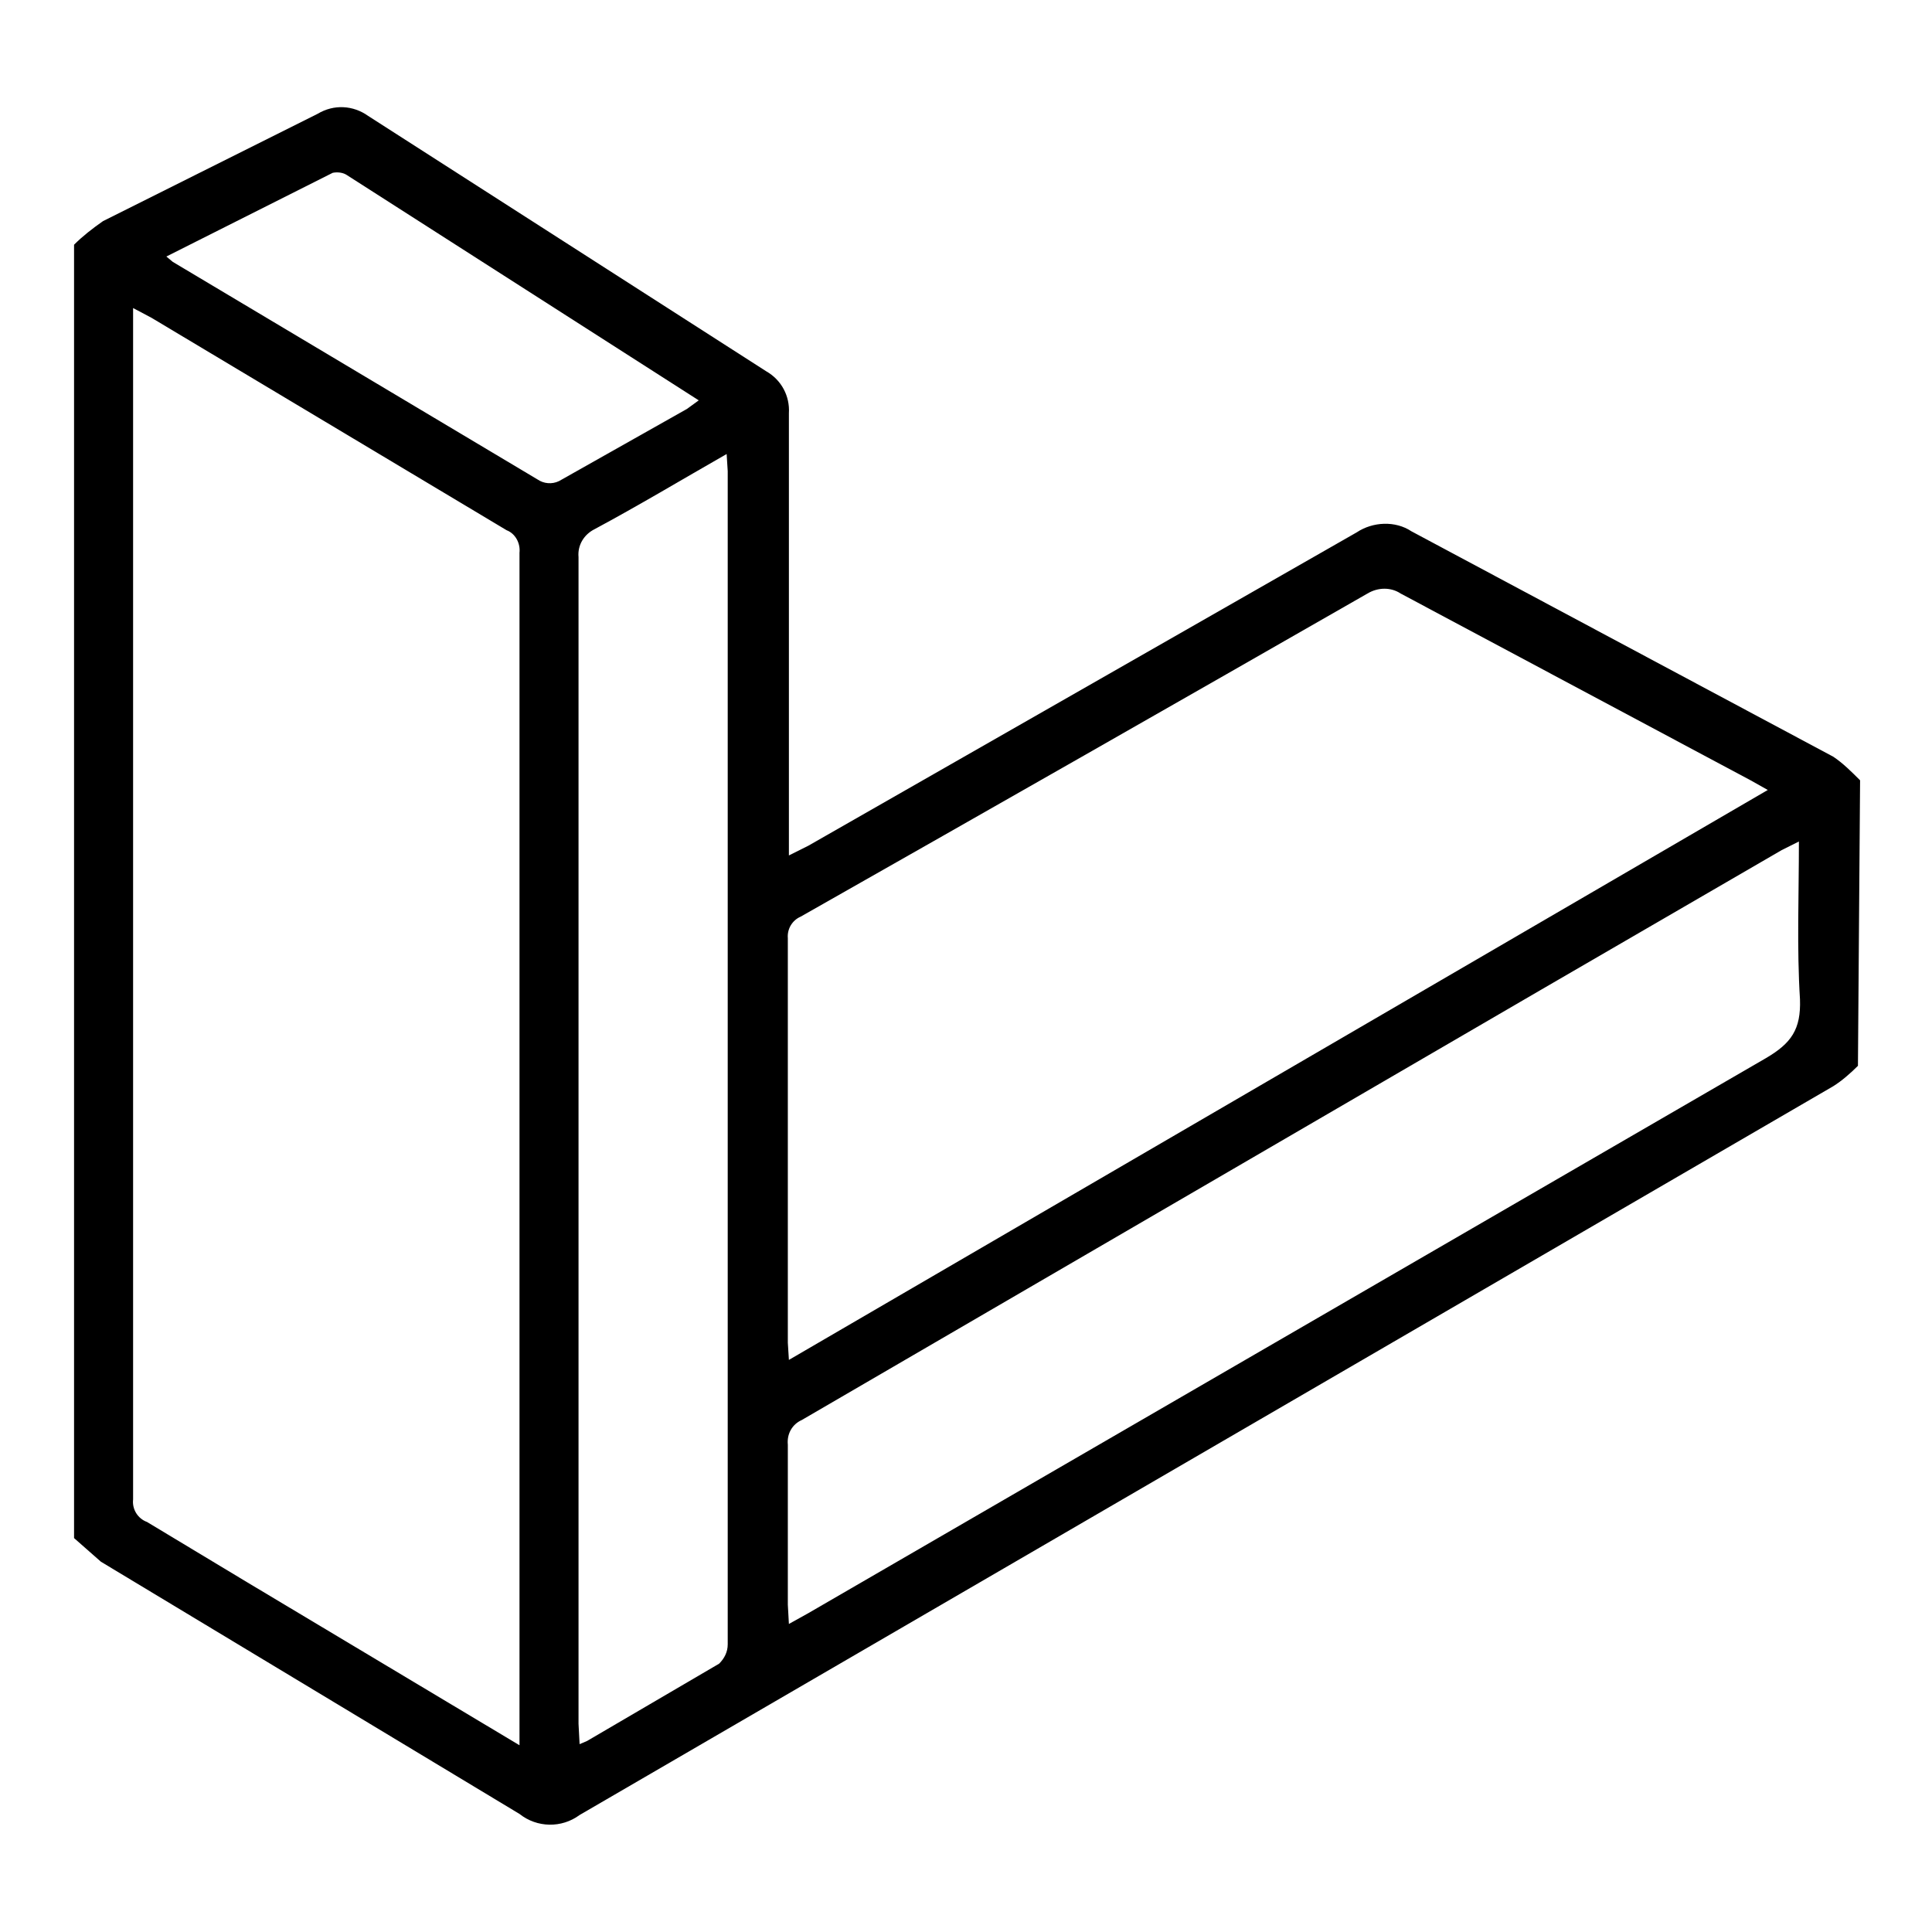
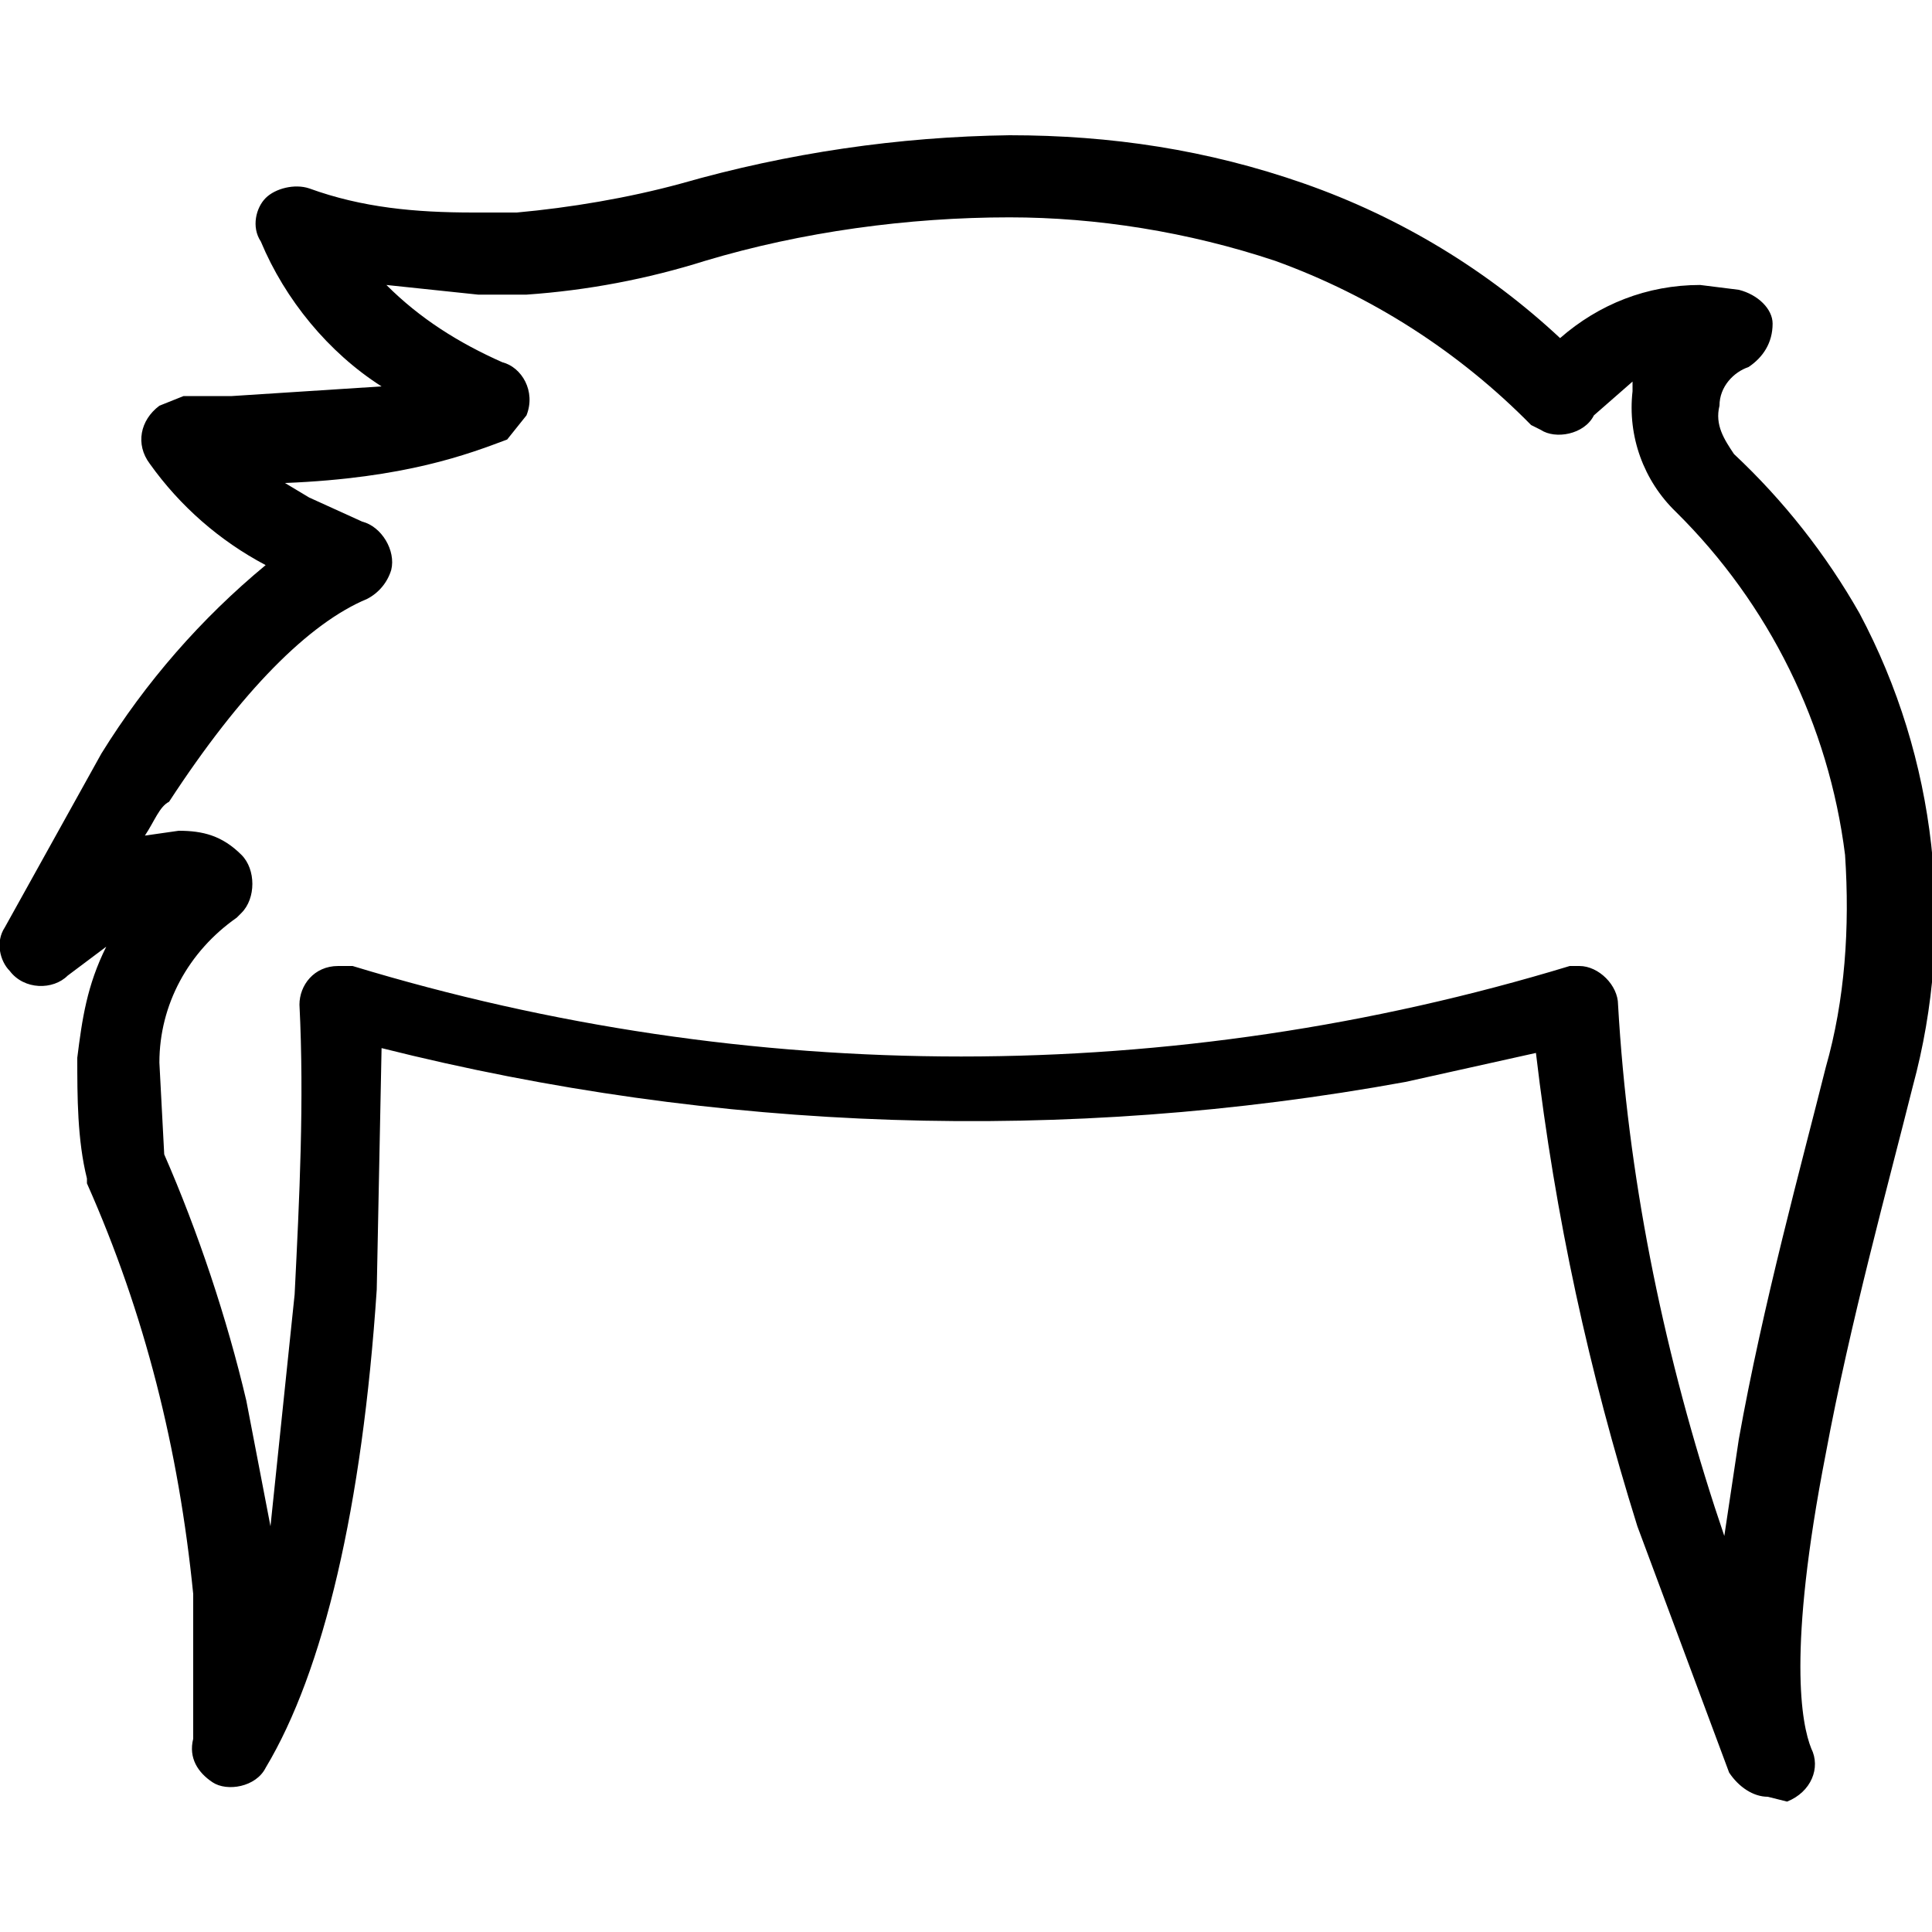
- <svg xmlns="http://www.w3.org/2000/svg" viewBox="0 0 180 180">
-   <path d="M173.1 99.3c-.7.7-1.5 1.4-2.3 1.9L54 169.1a4.6 4.6 0 0 1-5.6-.1l-39-23.5-2.5-2.2V22.8c.8-.8 1.7-1.5 2.7-2.2l20-10c1.5-.9 3.3-.8 4.7.2l37.1 23.8c1.4.8 2.2 2.3 2.1 3.9v41.2l1.8-.9 51.1-29.2c1.5-1 3.6-1.1 5.1-.1l39.3 21c.9.6 1.7 1.4 2.5 2.2l-.2 26.6zM48.4 162.6V51.5c.1-.9-.4-1.8-1.2-2.1L14.1 29.6l-1.7-.9v111a2 2 0 0 0 1.3 2.1l9.3 5.6 25.4 15.2zm25.1-35.9 91.2-53.1-1.6-.9-32.6-17.4c-.9-.6-2.1-.6-3.1 0a14173 14173 0 0 1-52.8 30.1 2 2 0 0 0-1.2 2v37.7l.1 1.6zm94.1-48.3-1.6.8-22.4 13-68.9 40.1c-.9.4-1.4 1.3-1.3 2.3v14.9l.1 1.8 1.8-1 89.2-51.7c2.4-1.4 3.3-2.7 3.2-5.5-.3-4.8-.1-9.6-.1-14.7zM54 162.5l.7-.3L67 155c.5-.5.8-1.1.8-1.8V43.9l-.1-1.6c-4.2 2.4-8.2 4.8-12.3 7-1 .5-1.6 1.5-1.5 2.6v108.7l.1 1.9zM15.5 23.9l.6.5 34.2 20.4a2 2 0 0 0 2-.1L64 38.1l1.1-.8-32.8-21c-.3-.2-.8-.3-1.3-.2l-15.5 7.8z" />
+ <svg xmlns="http://www.w3.org/2000/svg" viewBox="0 0 40 40">
+   <path d="M36.6 37.2c-.3 0-.6-.2-.8-.5l-1.9-5.1c-1-3.2-1.7-6.4-2.1-9.8l-2.7.6a50.1 50.1 0 0 1-21.2-.7l-.1 5c-.3 4.5-1.1 7.9-2.3 9.9-.2.4-.8.5-1.1.3-.3-.2-.5-.5-.4-.9v-3c-.3-3-1-5.8-2.2-8.5v-.1c-.2-.8-.2-1.7-.2-2.5.1-.8.2-1.5.6-2.3l-.8.6c-.3.3-.9.3-1.2-.1-.2-.2-.3-.6-.1-.9l2-3.6a16 16 0 0 1 3.4-3.9 6.9 6.9 0 0 1-2.4-2.1c-.3-.4-.2-.9.2-1.2l.5-.2h1L7.9 8c-1.1-.7-2-1.8-2.5-3-.2-.3-.1-.7.1-.9.2-.2.6-.3.9-.2 1.1.4 2.2.5 3.4.5h.9c1.1-.1 2.3-.3 3.4-.6a26 26 0 0 1 6.8-1c2.1 0 4.1.3 6.1 1s3.8 1.8 5.3 3.2c.8-.7 1.8-1.1 2.9-1.1l.8.1c.4.1.7.4.7.7 0 .4-.2.7-.5.9-.3.1-.6.4-.6.8-.1.4.1.7.3 1a14 14 0 0 1 2.6 3.3 13.4 13.4 0 0 1 1.1 9.8c-.5 2-1.3 4.9-1.8 7.6-.8 4.1-.5 5.6-.3 6.1.2.4 0 .9-.5 1.1l-.4-.1zM32.7 20c.4 0 .8.4.8.8.2 3.5.9 7 2 10.4l.2.6.3-2c.5-2.8 1.3-5.7 1.8-7.7.4-1.4.5-2.9.4-4.4a12.1 12.1 0 0 0-3.5-7.1 3 3 0 0 1-.9-2.5v-.2l-.8.7c-.2.4-.8.5-1.1.3l-.2-.1a14.2 14.2 0 0 0-5.3-3.4c-1.8-.6-3.7-.9-5.5-.9-2.1 0-4.3.3-6.3.9a16 16 0 0 1-3.7.7h-1L8 5.9c.7.7 1.5 1.2 2.4 1.6.4.1.7.6.5 1.1l-.4.5c-.8.3-2.1.8-4.6.9l.5.3 1.1.5c.4.1.7.6.6 1a1 1 0 0 1-.5.6c-1.2.5-2.6 1.9-4.1 4.2-.2.1-.3.4-.5.7l.7-.1c.5 0 .9.1 1.3.5.3.3.3.9 0 1.2l-.1.1c-1 .7-1.6 1.8-1.6 3l.1 1.9c.7 1.6 1.3 3.4 1.7 5.1l.5 2.6.5-4.8c.1-2 .2-4 .1-6 0-.4.3-.8.8-.8h.3a43.3 43.3 0 0 0 25.2 0h.2z" />
</svg>
